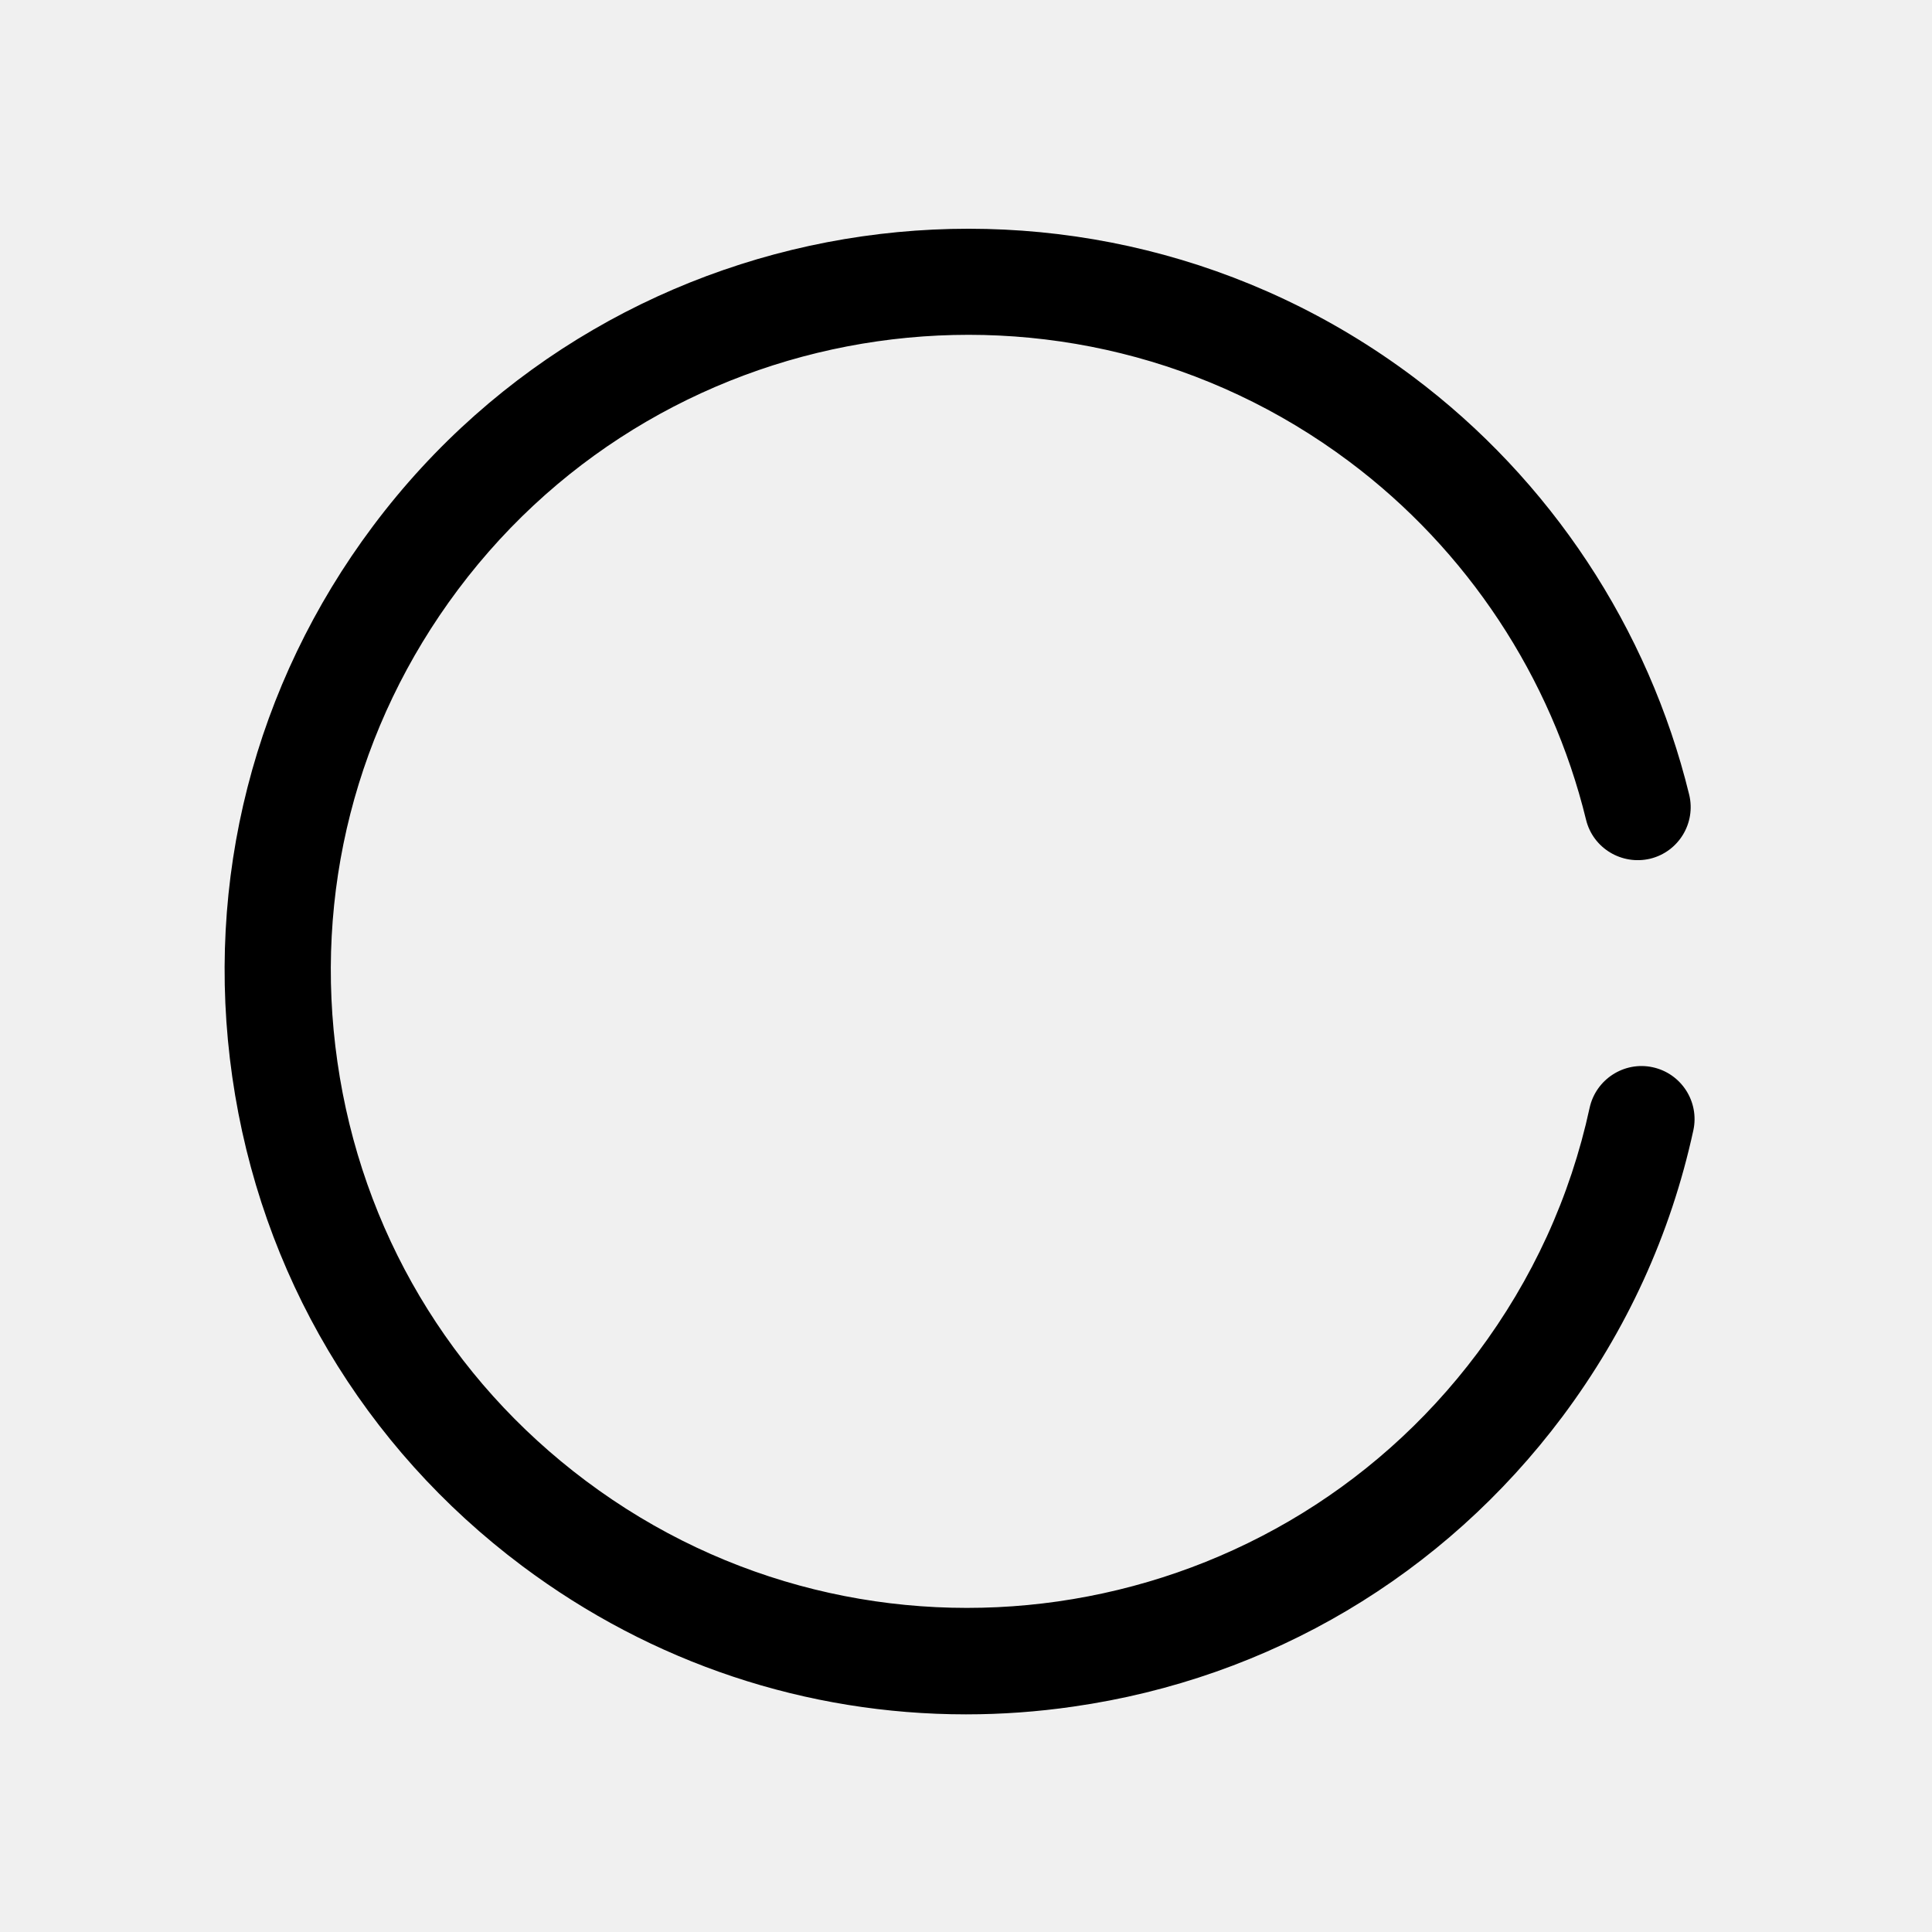
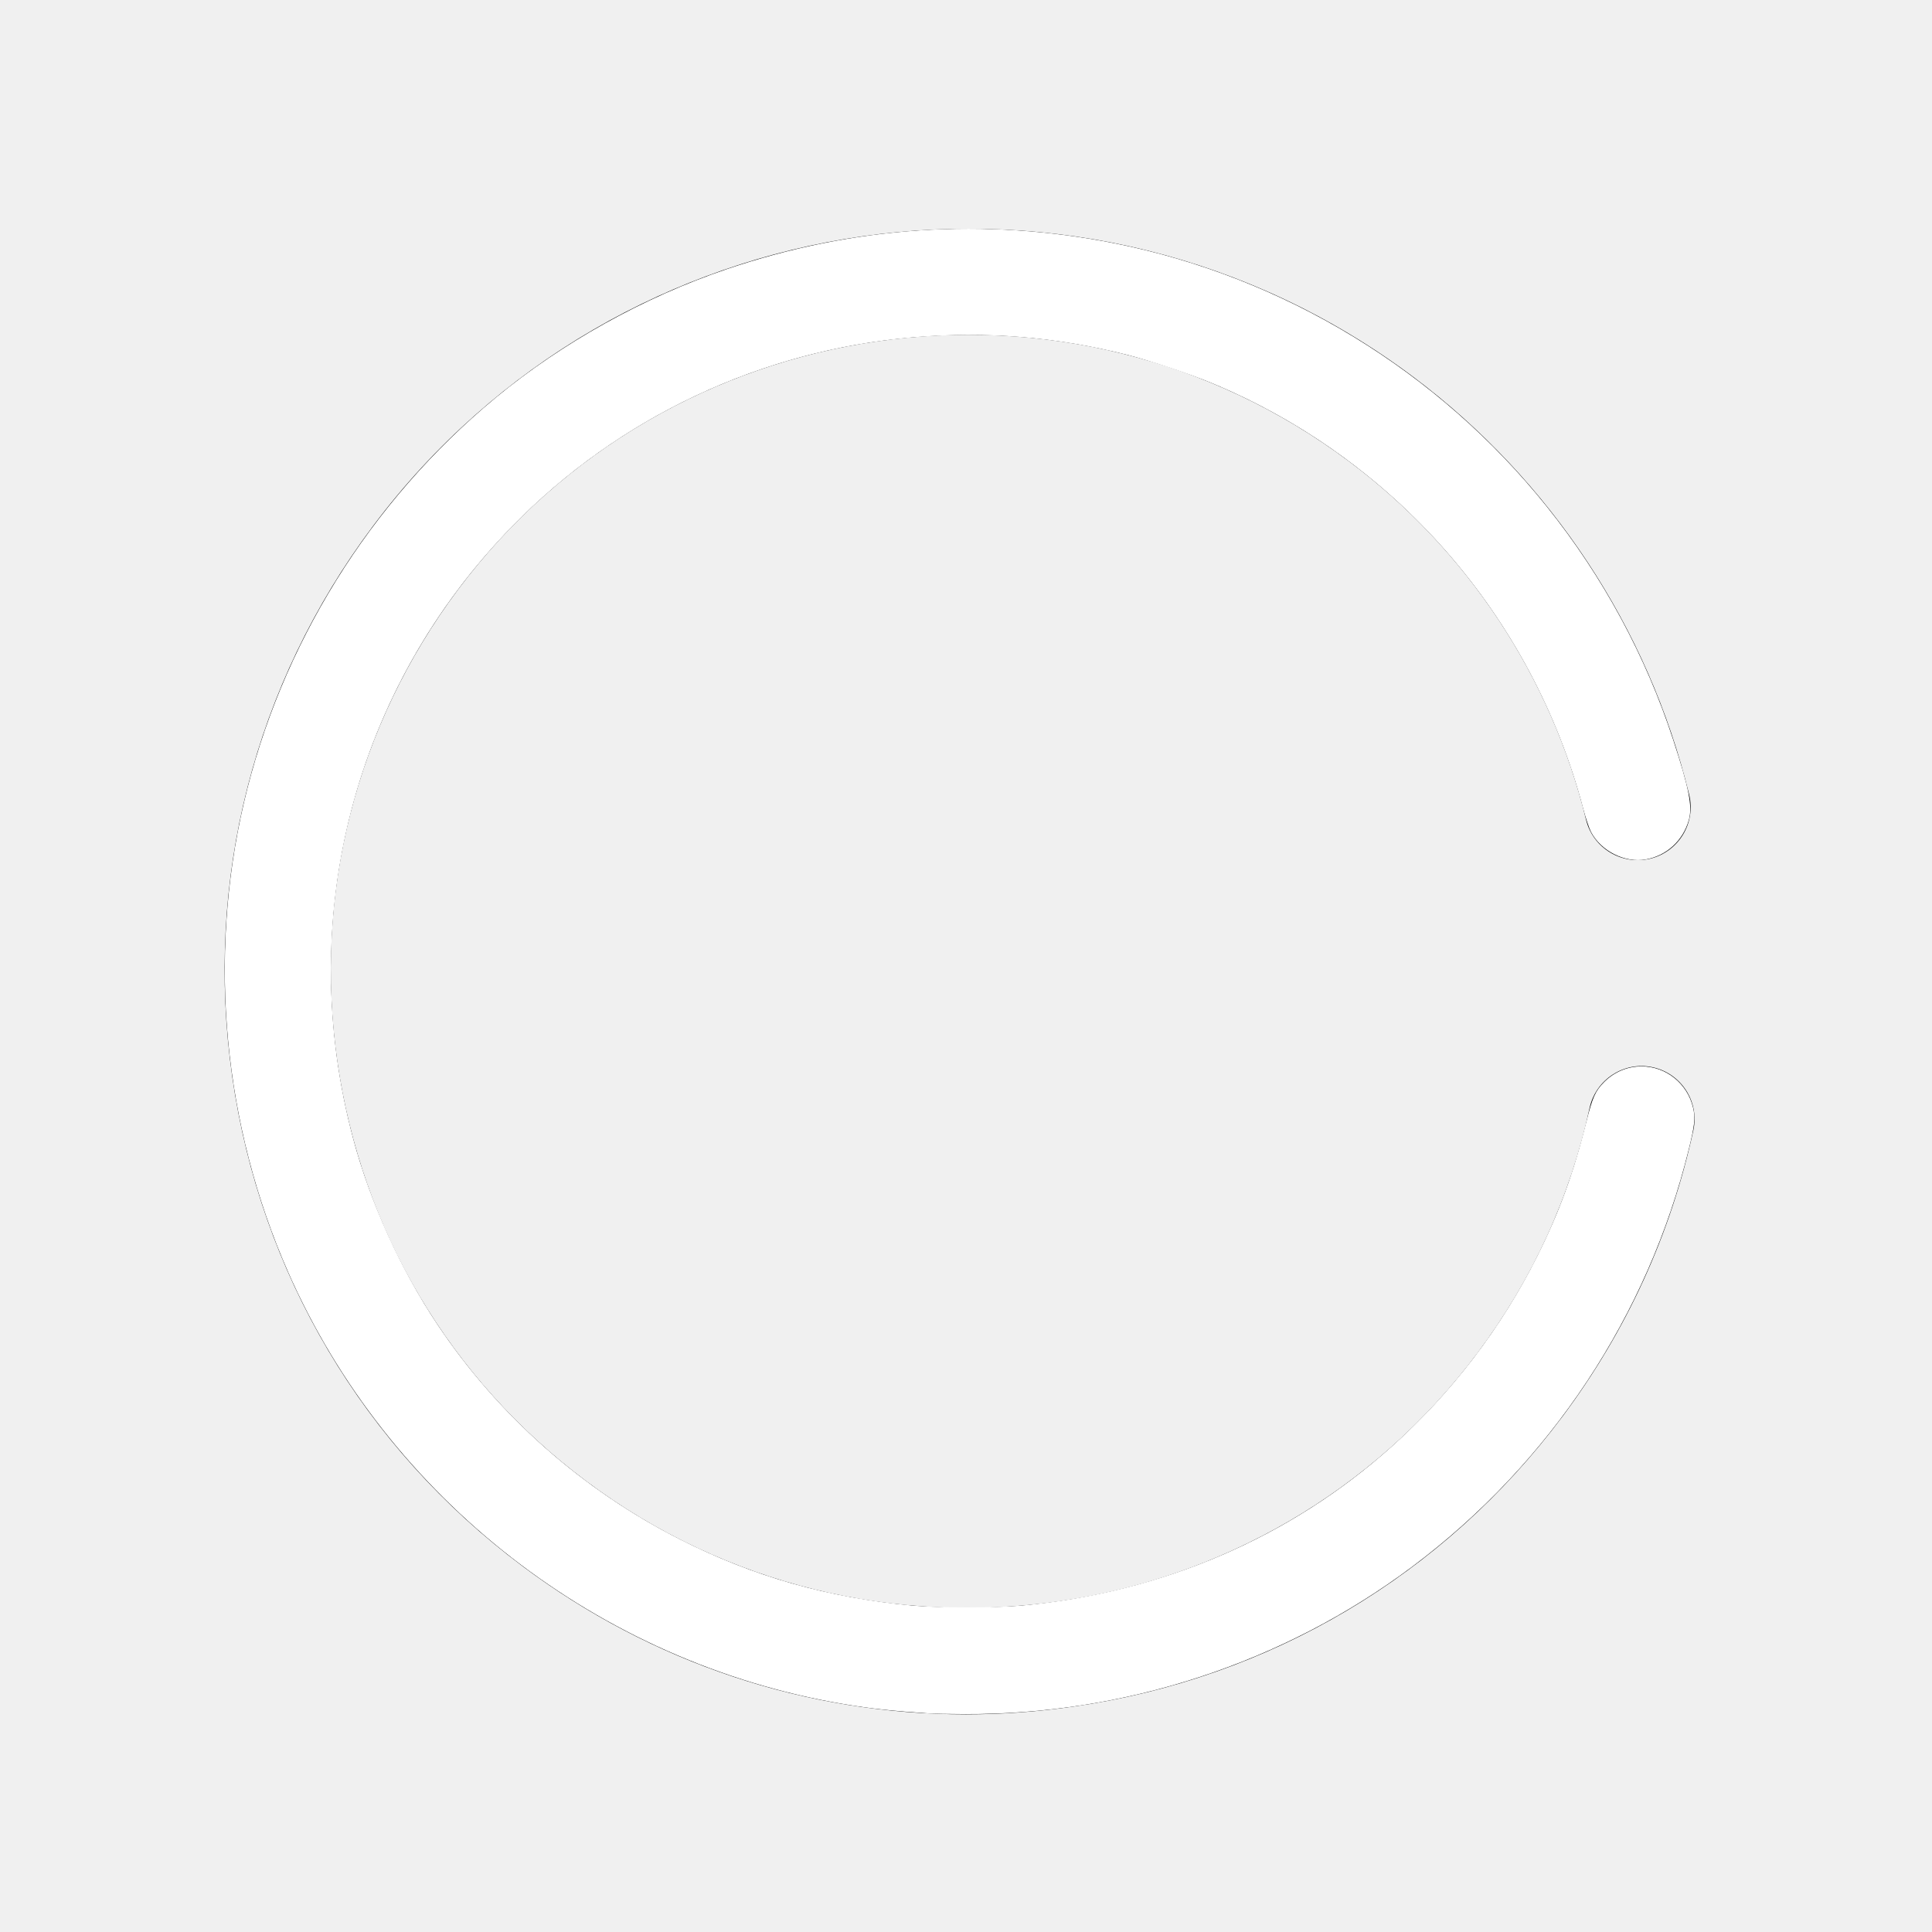
- <svg xmlns="http://www.w3.org/2000/svg" class="svg-icon" style="width: 1em; height: 1em;vertical-align: middle;fill: currentColor;overflow: hidden;" viewBox="0 0 1024 1024" version="1.1">
-   <path d="M512.056 908.647c-84.516 0-166.416-27.084-235.266-78.637-84.15-63.028-138.741-155.109-153.675-259.2-14.934-104.119 11.559-207.816 74.588-291.994 130.162-173.812 377.438-209.25 551.194-79.172 72.844 54.562 124.819 133.228 146.391 221.484 3.684 15.103-5.569 30.319-20.644 34.003-15.075 3.572-30.319-5.541-34.003-20.644-18.45-75.628-63-143.044-125.466-189.816-148.866-111.516-360.844-81.112-472.444 67.866-54.028 72.141-76.725 161.016-63.9 250.256 12.797 89.241 59.597 168.131 131.737 222.131 149.006 111.656 360.956 81.197 472.5-67.781 29.194-39.009 49.219-82.716 59.456-129.938 3.319-15.188 18.366-24.834 33.441-21.544 15.188 3.291 24.834 18.281 21.544 33.441-12.009 55.181-35.353 106.2-69.413 151.762-63.028 84.15-155.109 138.769-259.256 153.675-18.984 2.756-37.941 4.106-56.784 4.106z" />
+ <svg xmlns="http://www.w3.org/2000/svg" class="svg-icon" style="width: 1em; height: 1em;vertical-align: middle;fill: currentColor;overflow: hidden;" viewBox="0 0 1024 1024" version="1.1" id="svg1">
+   <defs id="defs1" />
+   <path d="M512.056 908.647c-84.516 0-166.416-27.084-235.266-78.637-84.15-63.028-138.741-155.109-153.675-259.2-14.934-104.119 11.559-207.816 74.588-291.994 130.162-173.812 377.438-209.25 551.194-79.172 72.844 54.562 124.819 133.228 146.391 221.484 3.684 15.103-5.569 30.319-20.644 34.003-15.075 3.572-30.319-5.541-34.003-20.644-18.45-75.628-63-143.044-125.466-189.816-148.866-111.516-360.844-81.112-472.444 67.866-54.028 72.141-76.725 161.016-63.9 250.256 12.797 89.241 59.597 168.131 131.737 222.131 149.006 111.656 360.956 81.197 472.5-67.781 29.194-39.009 49.219-82.716 59.456-129.938 3.319-15.188 18.366-24.834 33.441-21.544 15.188 3.291 24.834 18.281 21.544 33.441-12.009 55.181-35.353 106.2-69.413 151.762-63.028 84.15-155.109 138.769-259.256 153.675-18.984 2.756-37.941 4.106-56.784 4.106z" id="path1" />
+   <path style="fill:#ffffff;stroke:#ffffff;stroke-width:0.563" d="m 493.704,907.948 c -21.13,-1.419 -31.981,-2.594 -46.443,-5.03 C 317.626,881.083 205.928,794.243 152.979,674.129 118.712,596.395 110.352,508.125 129.467,425.869 c 19.425,-83.59 66.692,-159.692 133.463,-214.881 35.231,-29.12 78.579,-53.229 122.407,-68.08 67.22,-22.777 136.689,-27.391 205.476,-13.645 89.947,17.974 171.559,67.778 229.126,139.826 29.447,36.853 51.997,78.511 66.584,123.004 8.451,25.777 10.341,35.472 8.295,42.558 -3.119,10.803 -11.595,18.56 -22.471,20.564 -10.9,2.008 -23.575,-4.335 -28.841,-14.434 -0.967,-1.854 -2.828,-7.414 -4.137,-12.356 -26.979,-101.878 -100.039,-185.472 -197.329,-225.783 -11.556,-4.788 -32.934,-11.917 -44.473,-14.831 -37.738,-9.53 -74.864,-12.578 -113.434,-9.314 -80.784,6.837 -156.453,42.48 -212.799,100.235 -84.053,86.156 -115.676,207.992 -84.363,325.03 8.959,33.484 25.095,69.076 44.538,98.234 32.21,48.306 76.936,87.911 129.057,114.281 38.639,19.549 78.23,30.807 123.007,34.977 14.215,1.324 43.554,1.325 57.98,10e-4 74.357,-6.821 142.2,-35.957 196.124,-84.225 31.979,-28.626 58.329,-63.09 77.432,-101.279 11.587,-23.164 19.149,-43.885 26.013,-71.279 3.191,-12.737 4.701,-16.114 9.254,-20.703 5.305,-5.347 12.26,-8.275 19.657,-8.275 12.885,0 24.071,8.975 27.068,21.718 1.24,5.273 0.84,9.151 -2.236,21.674 -21.673,88.225 -73.452,166.436 -146.428,221.173 -68.085,51.068 -152.393,78.739 -238.126,78.156 -7.741,-0.053 -15.214,-0.172 -16.607,-0.266 z" id="path2" />
</svg>
